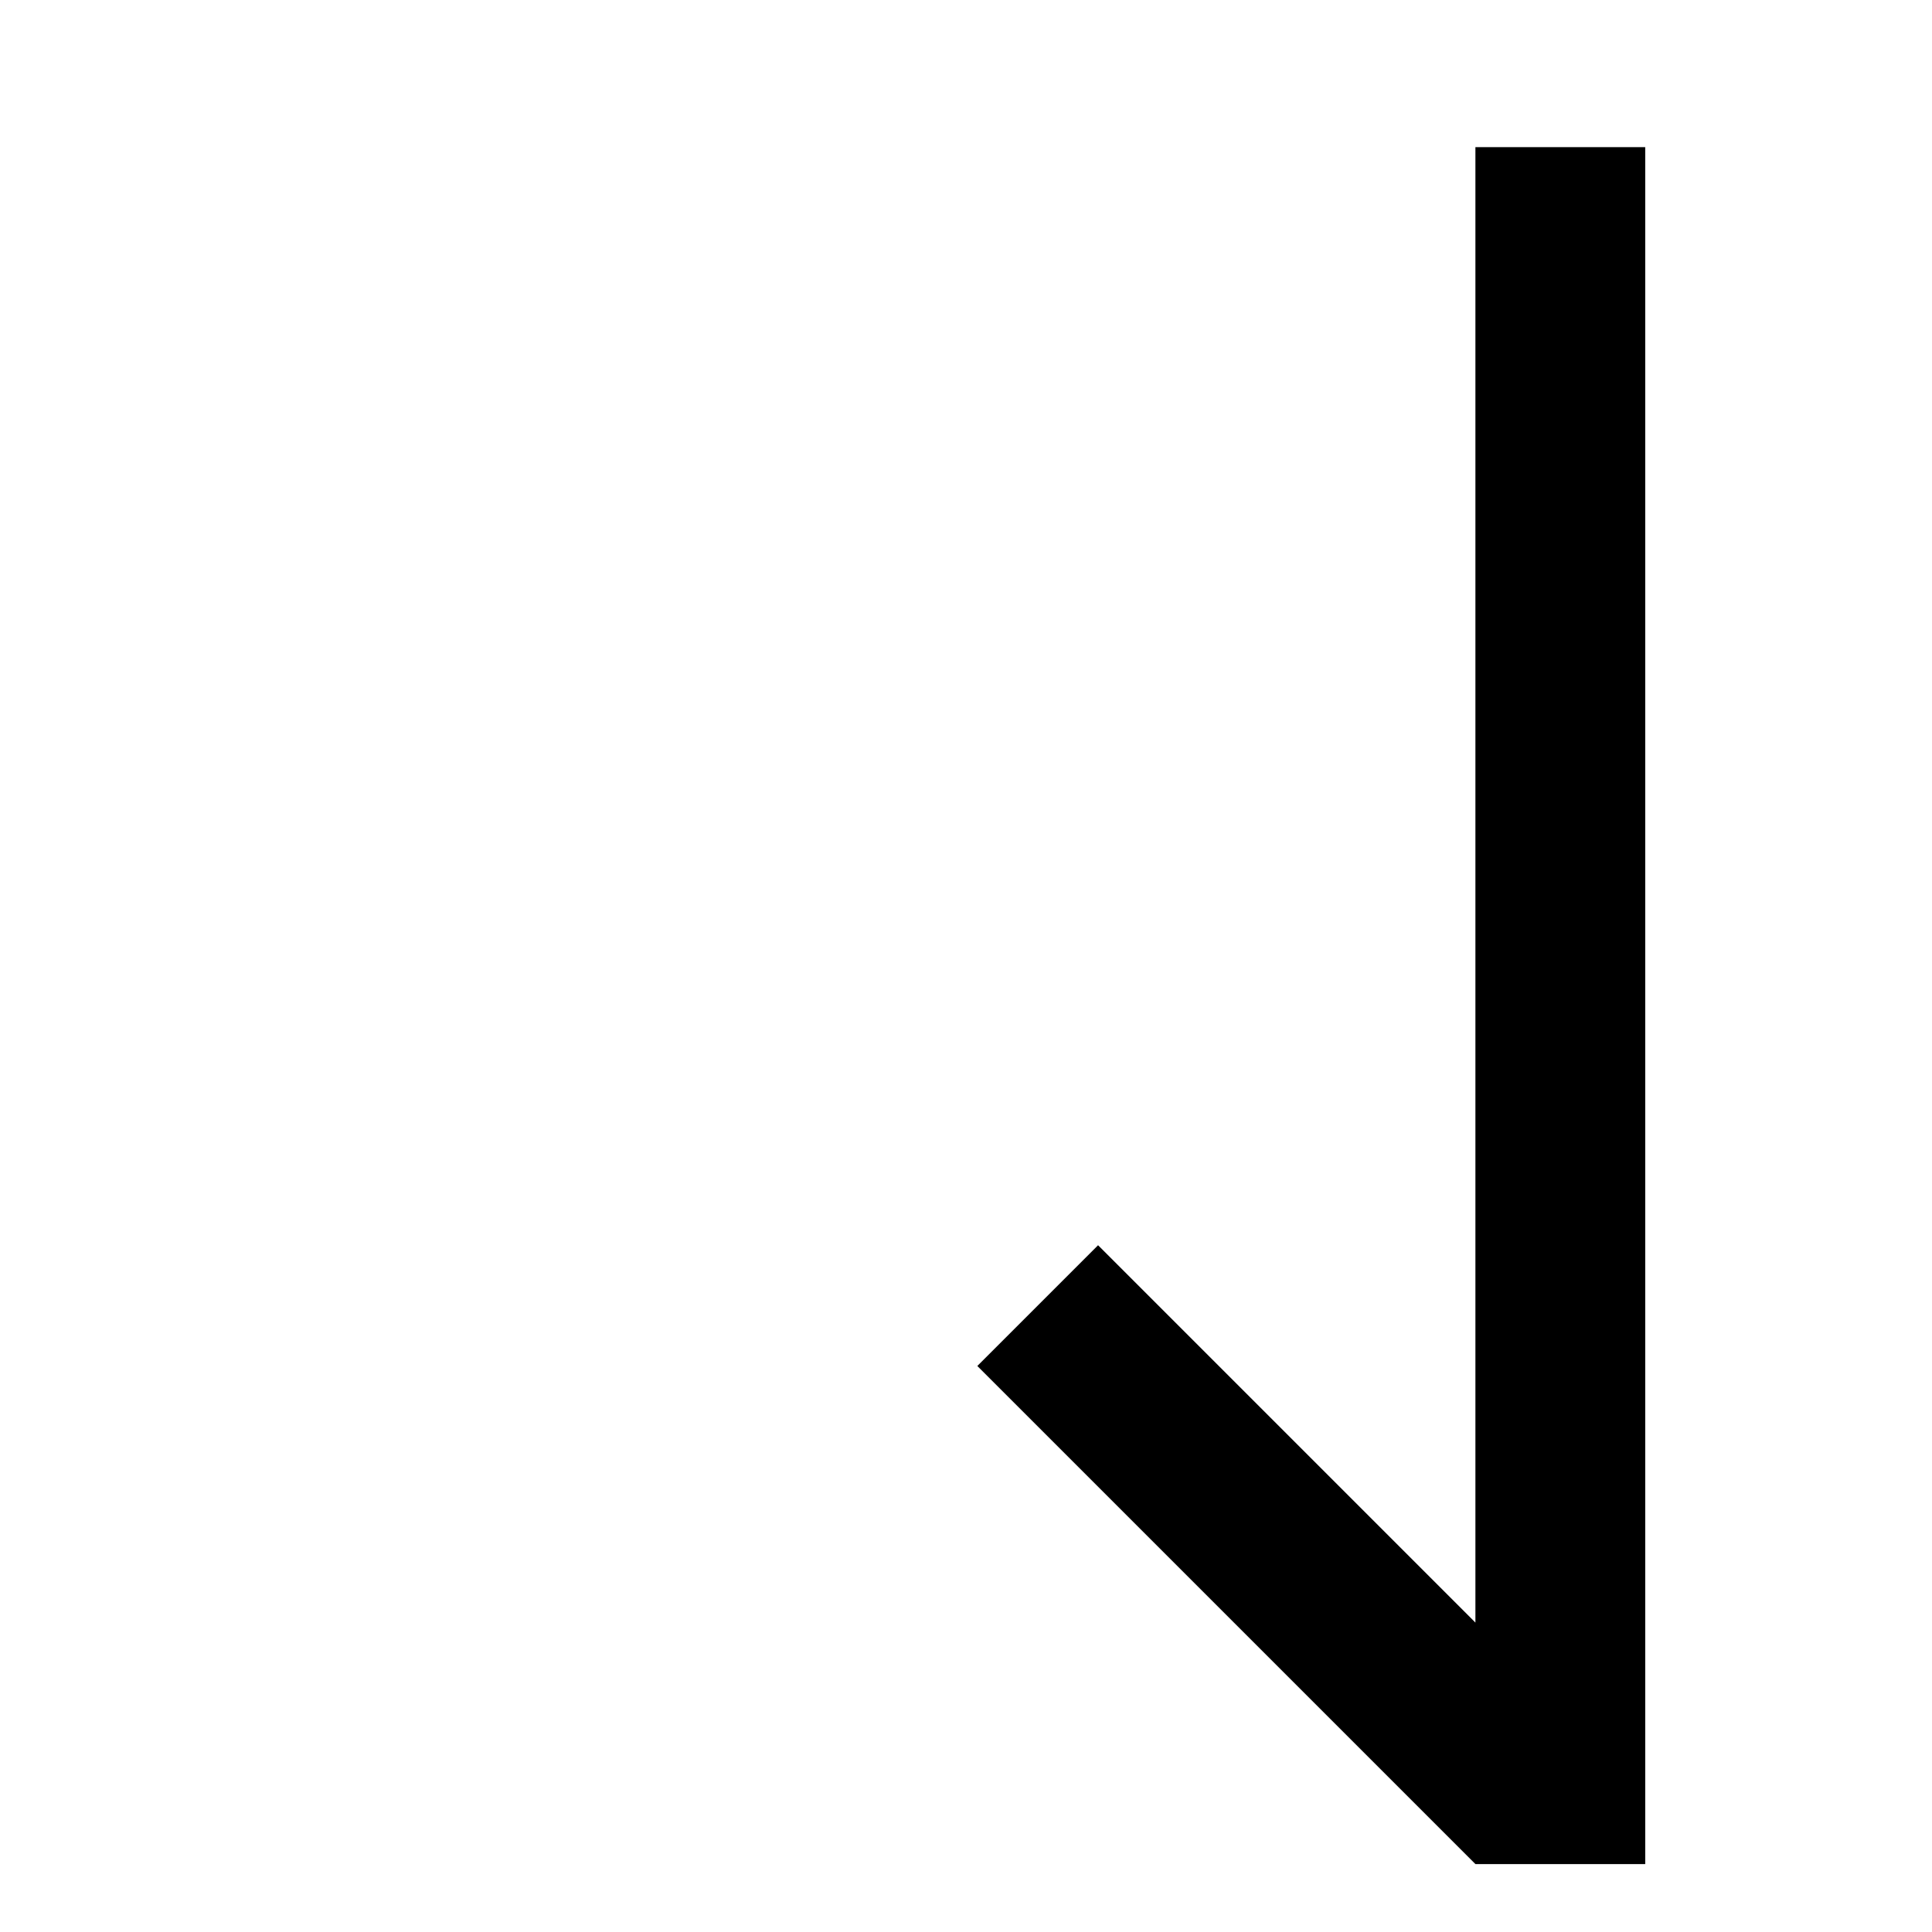
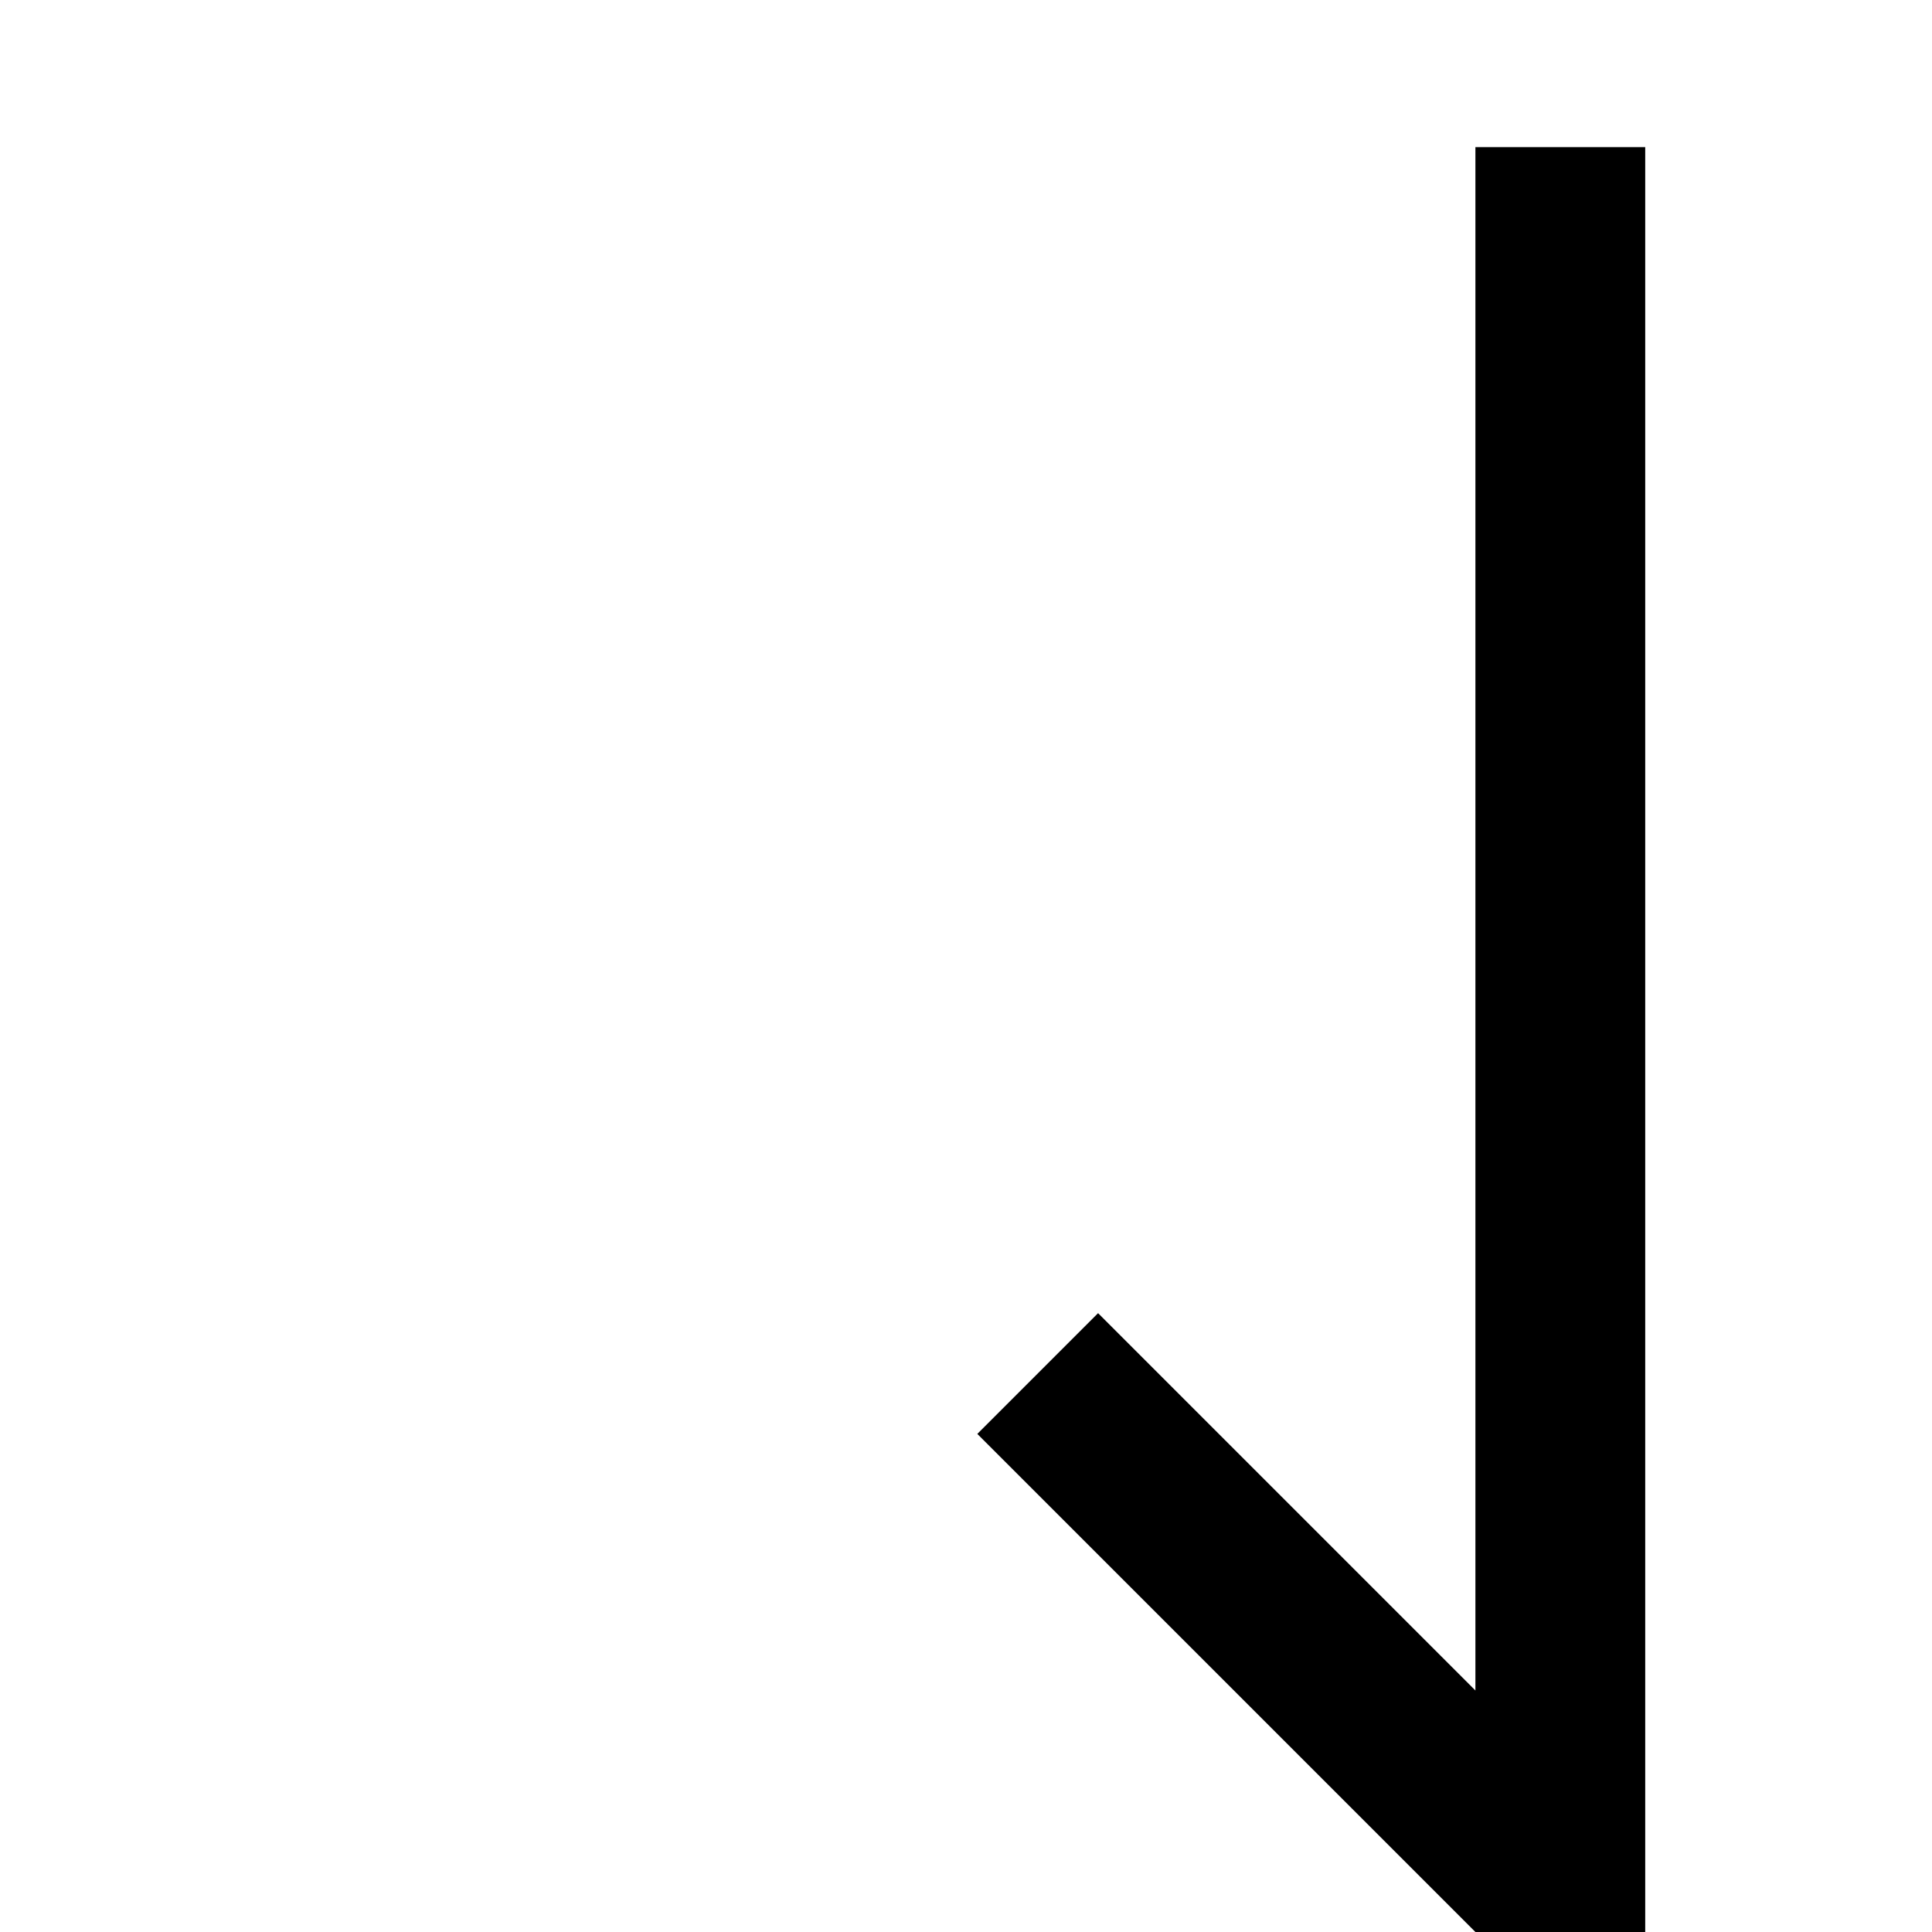
<svg xmlns="http://www.w3.org/2000/svg" width="2048" height="2048">
-   <path id="path1" fill="#000000" stroke="none" d="M 1564 156 L 1564 1720 L 1164 1320 L 1036 1448 L 1564 1976 L 1744 1976 L 1744 156 Z" />
+   <path id="path1" fill="#000000" stroke="none" d="M 1564 156 L 1564 1792 L 1164 1392 L 1036 1520 L 1564 2048 L 1744 2048 L 1744 156 Z" />
</svg>
